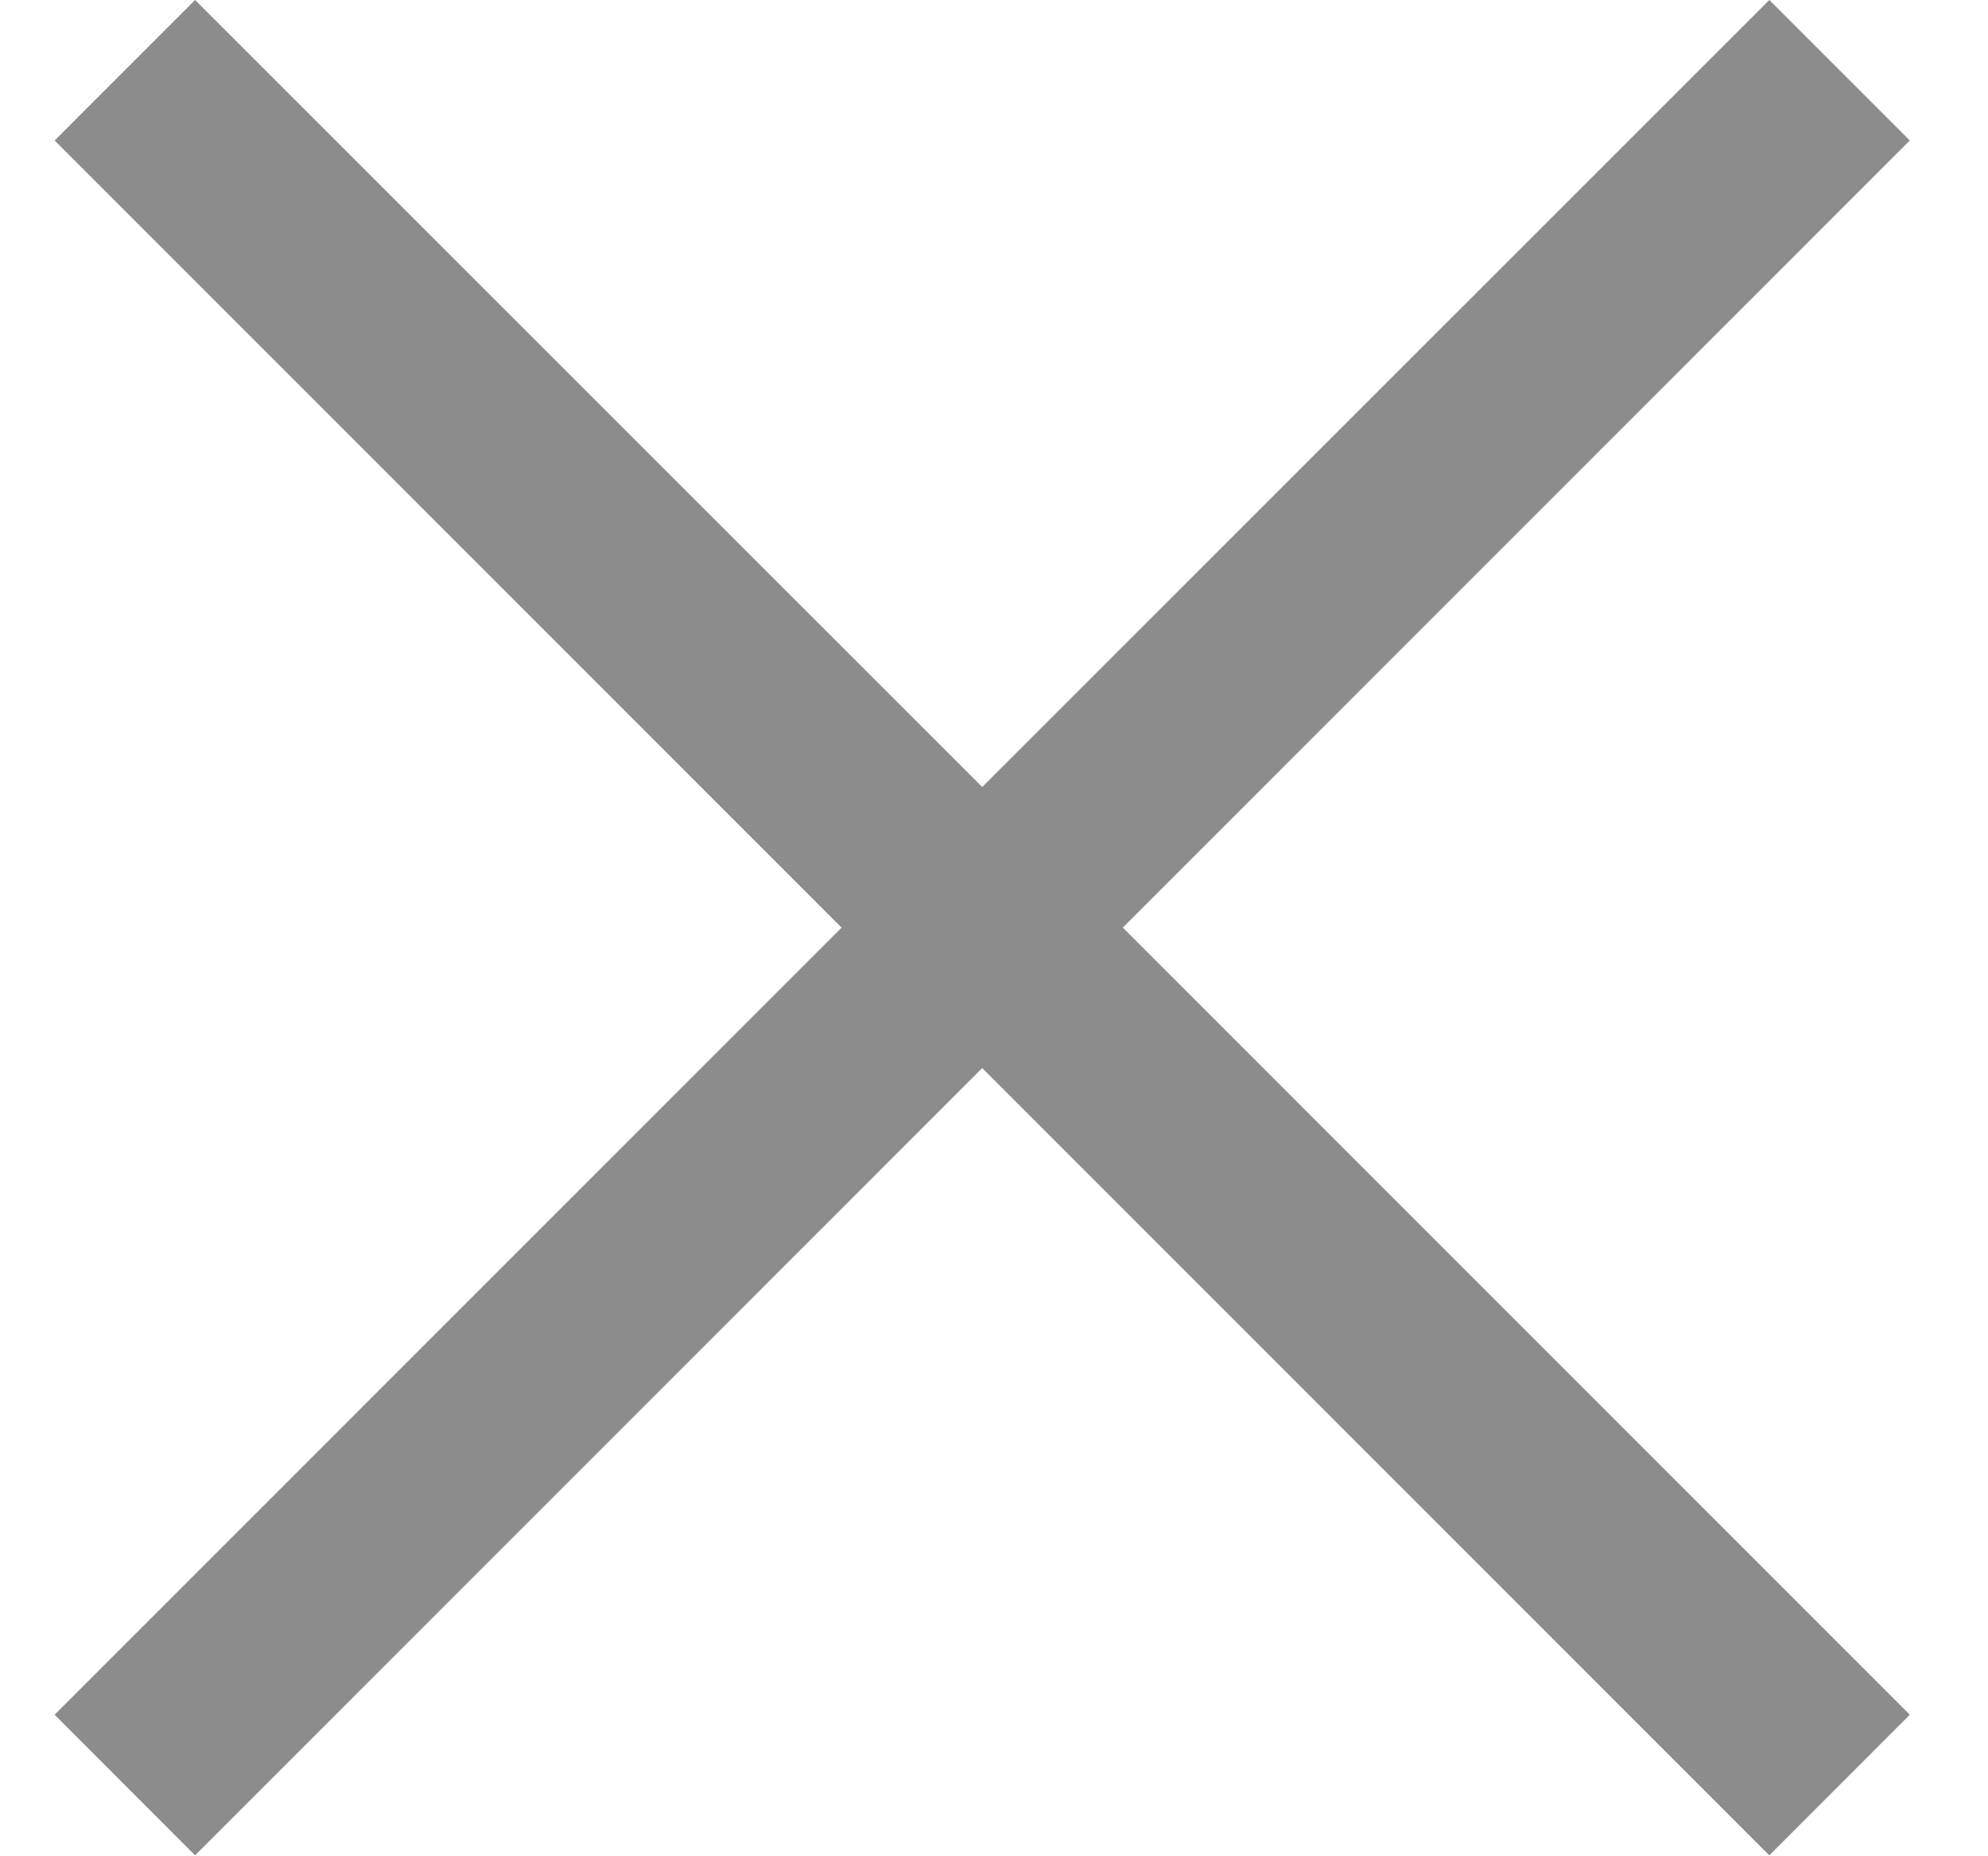
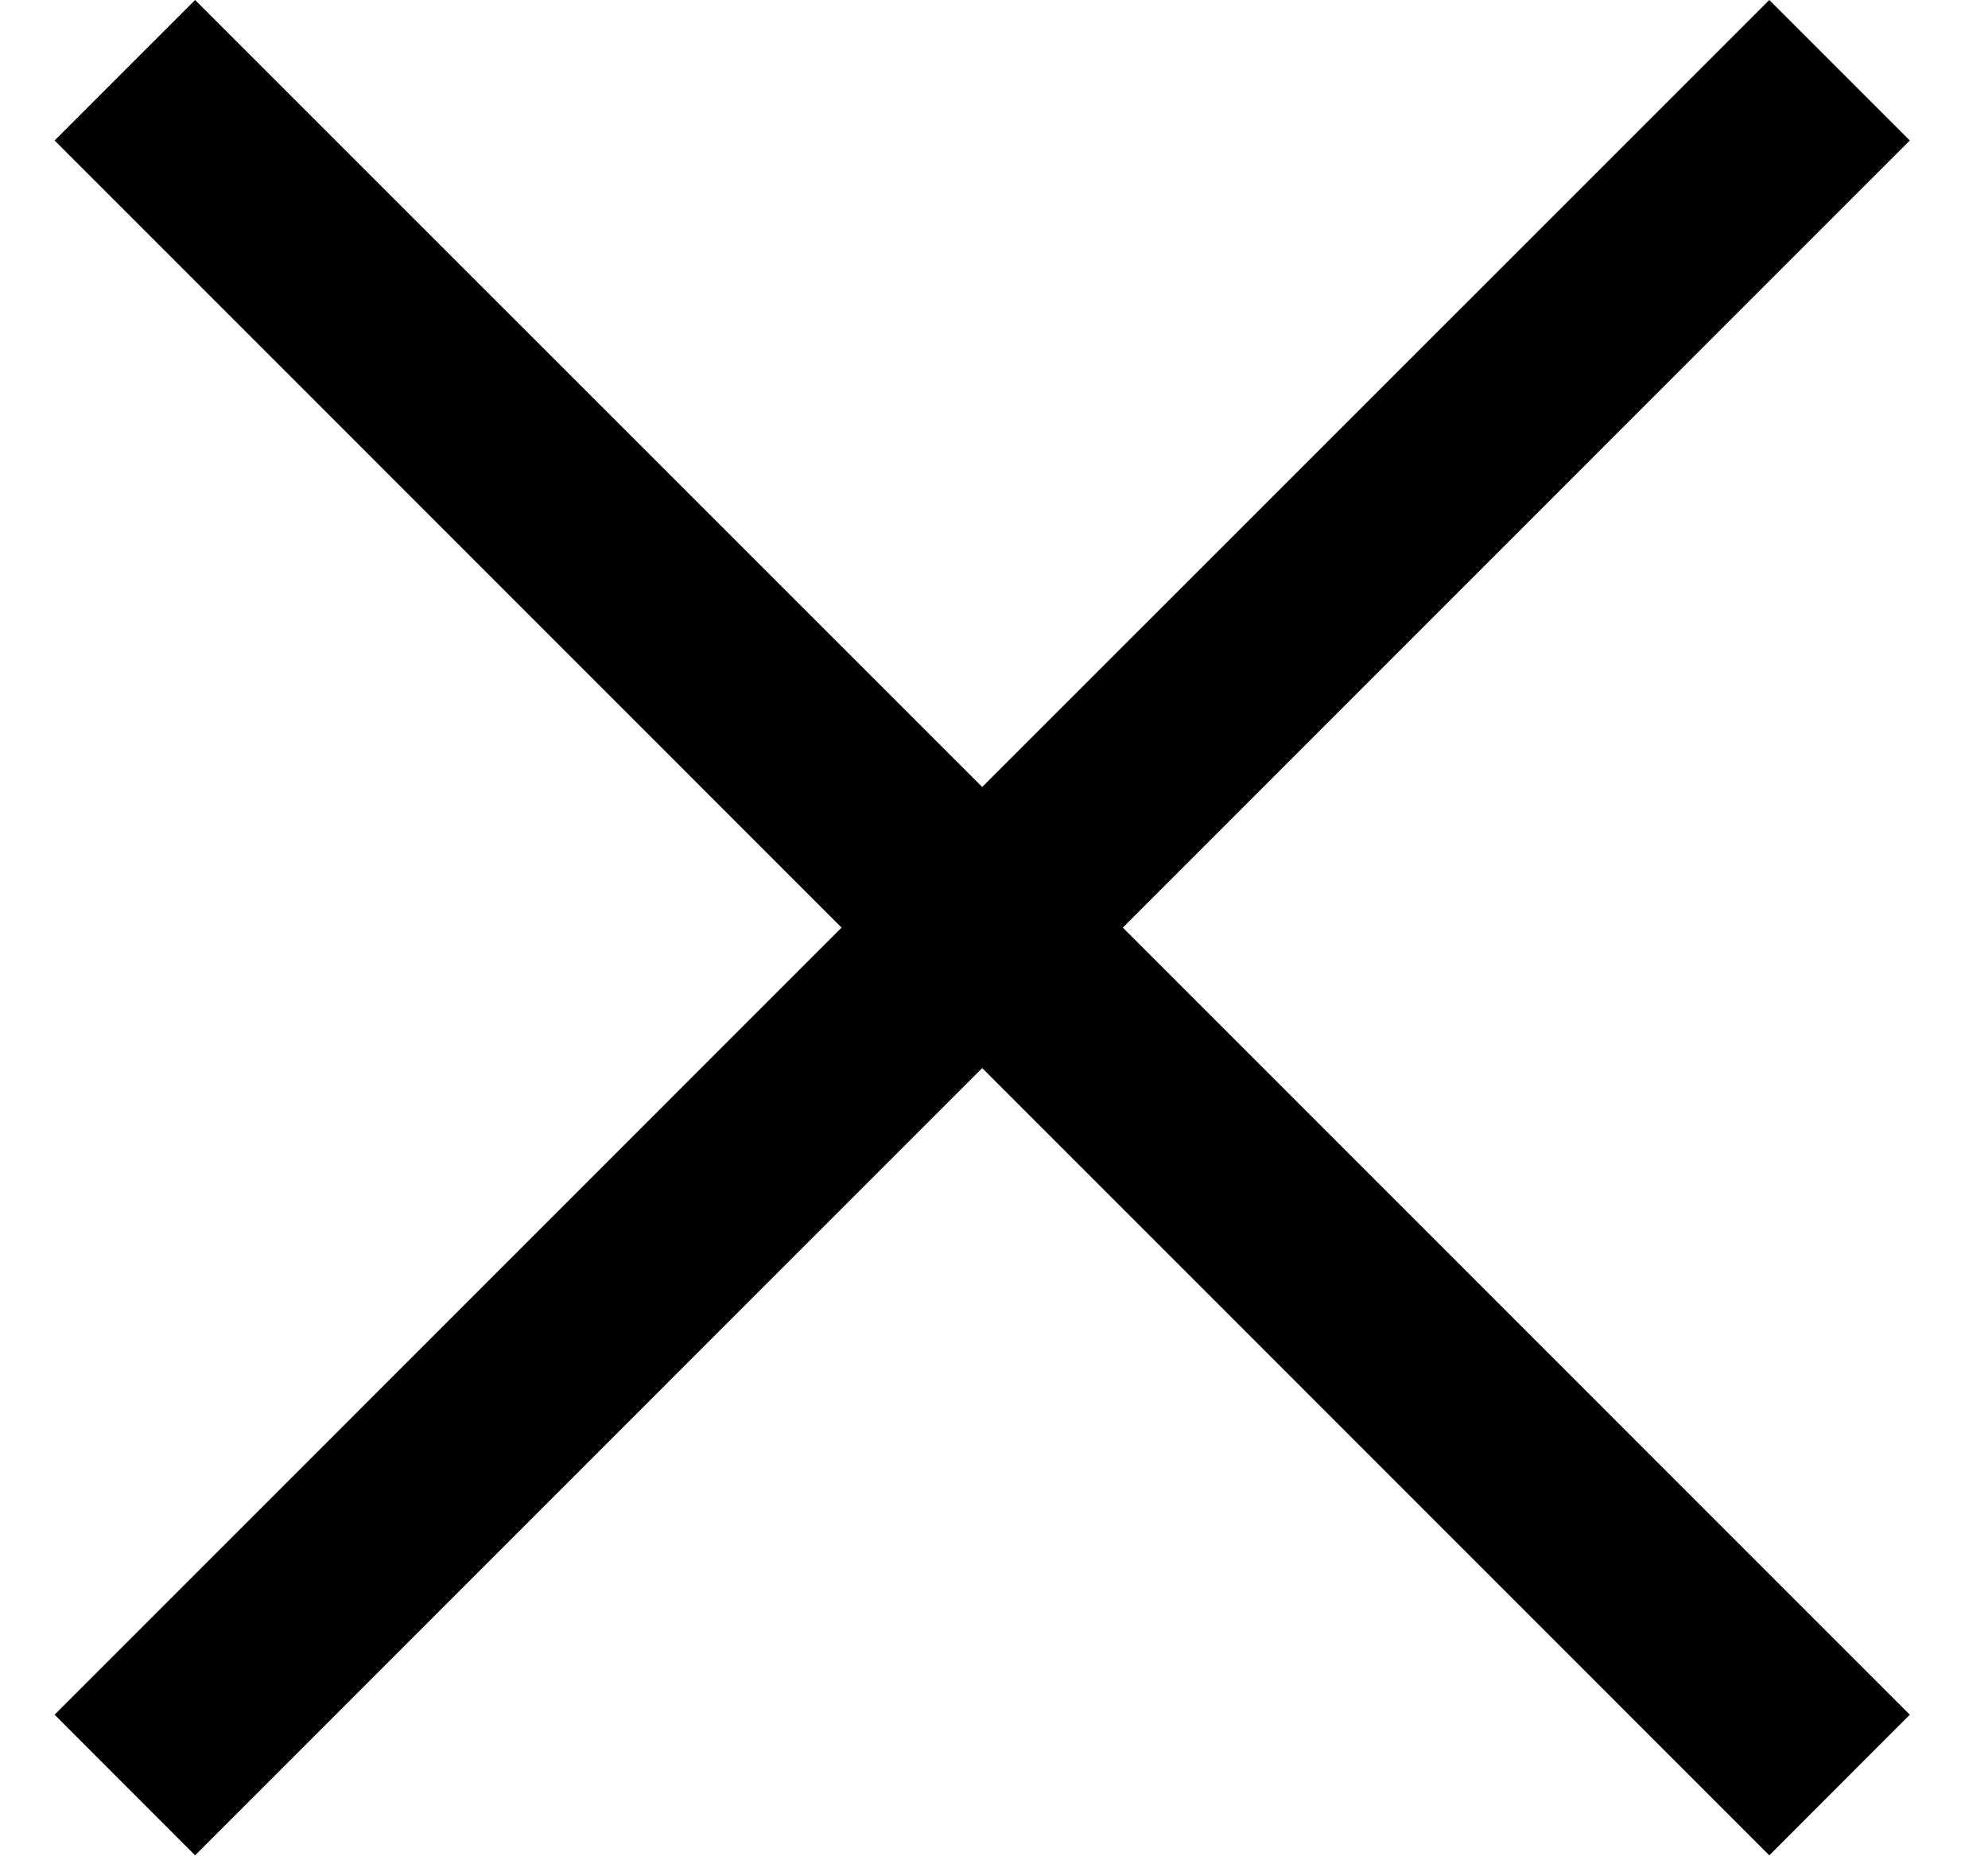
- <svg xmlns="http://www.w3.org/2000/svg" width="15" height="14" viewBox="0 0 15 14" fill="none">
-   <path fill-rule="evenodd" clip-rule="evenodd" d="M13.35 0L7.411 5.938L1.472 0L0.412 1.06L6.35 6.999L0.412 12.938L1.472 13.999L7.411 8.059L13.35 13.999L14.41 12.938L8.472 6.999L14.41 1.06L13.35 0Z" fill="#8C8C8C" />
+ <svg xmlns="http://www.w3.org/2000/svg" width="15" height="14" viewBox="0 0 15 14" fill="currentColor">
+   <path fill-rule="evenodd" clip-rule="evenodd" d="M13.35 0L7.411 5.938L1.472 0L0.412 1.06L6.35 6.999L0.412 12.938L1.472 13.999L7.411 8.059L13.35 13.999L14.41 12.938L8.472 6.999L14.41 1.06L13.35 0Z" fill="currentColor" />
</svg>
